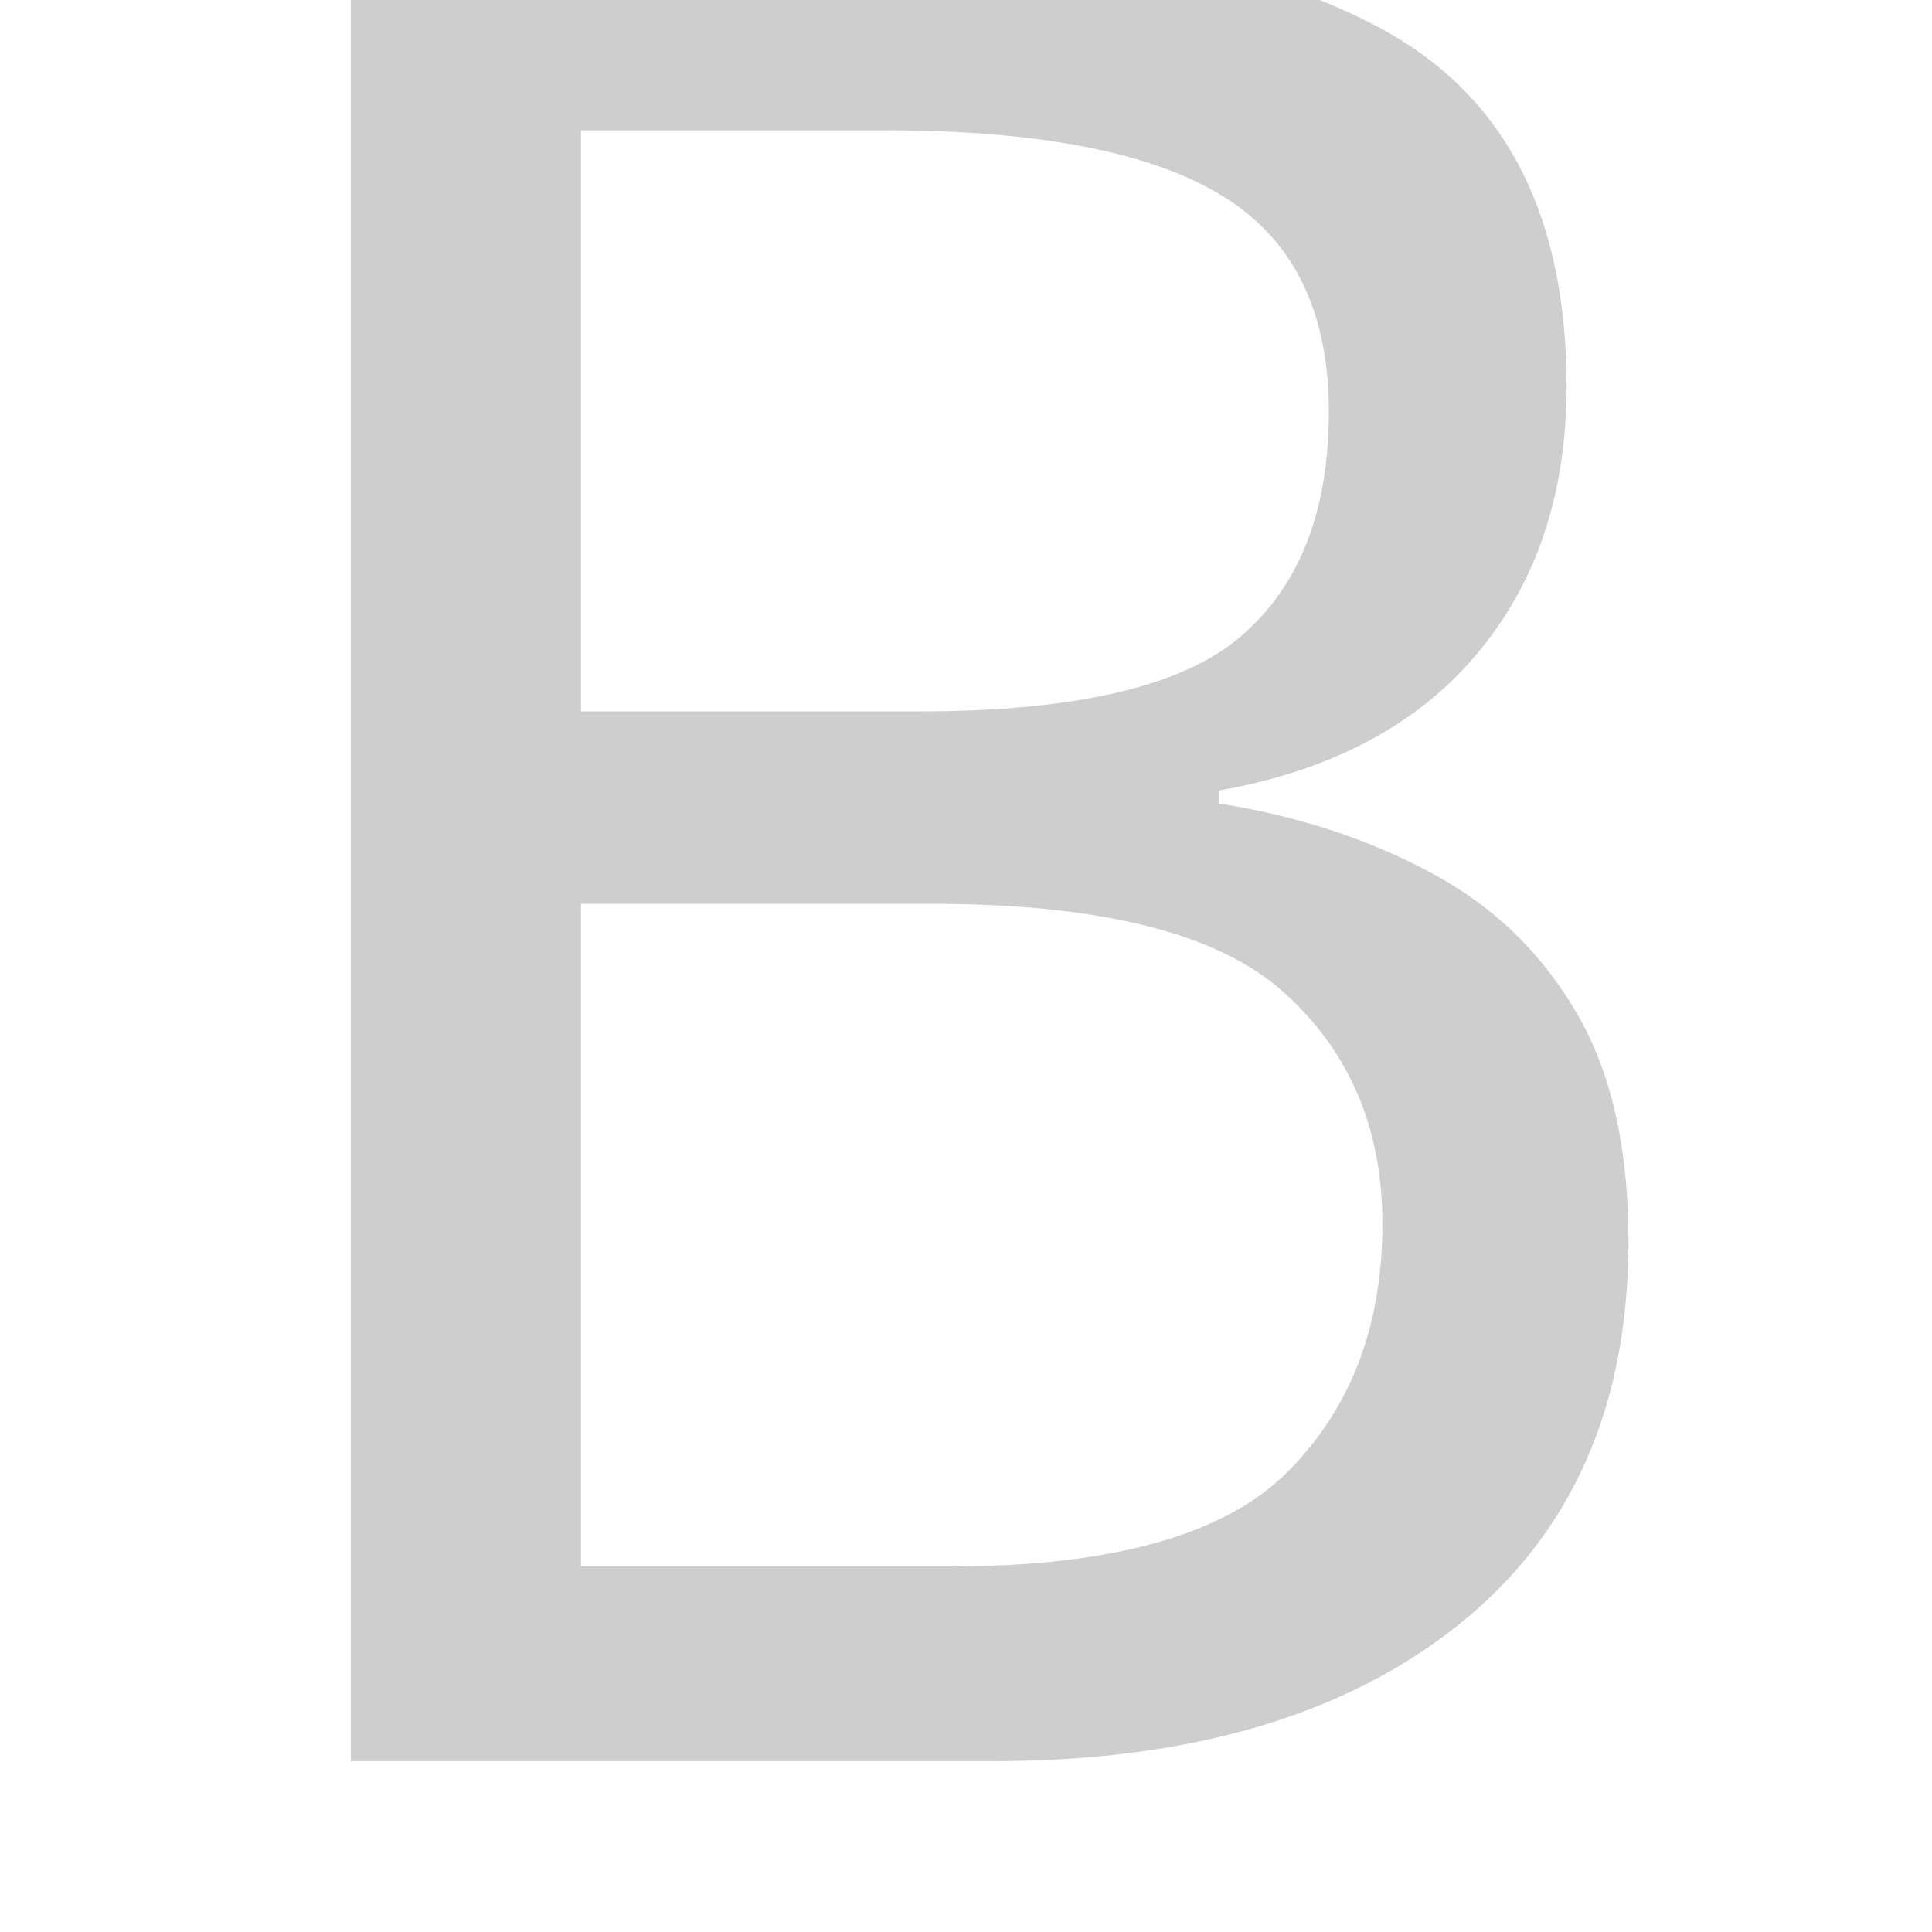
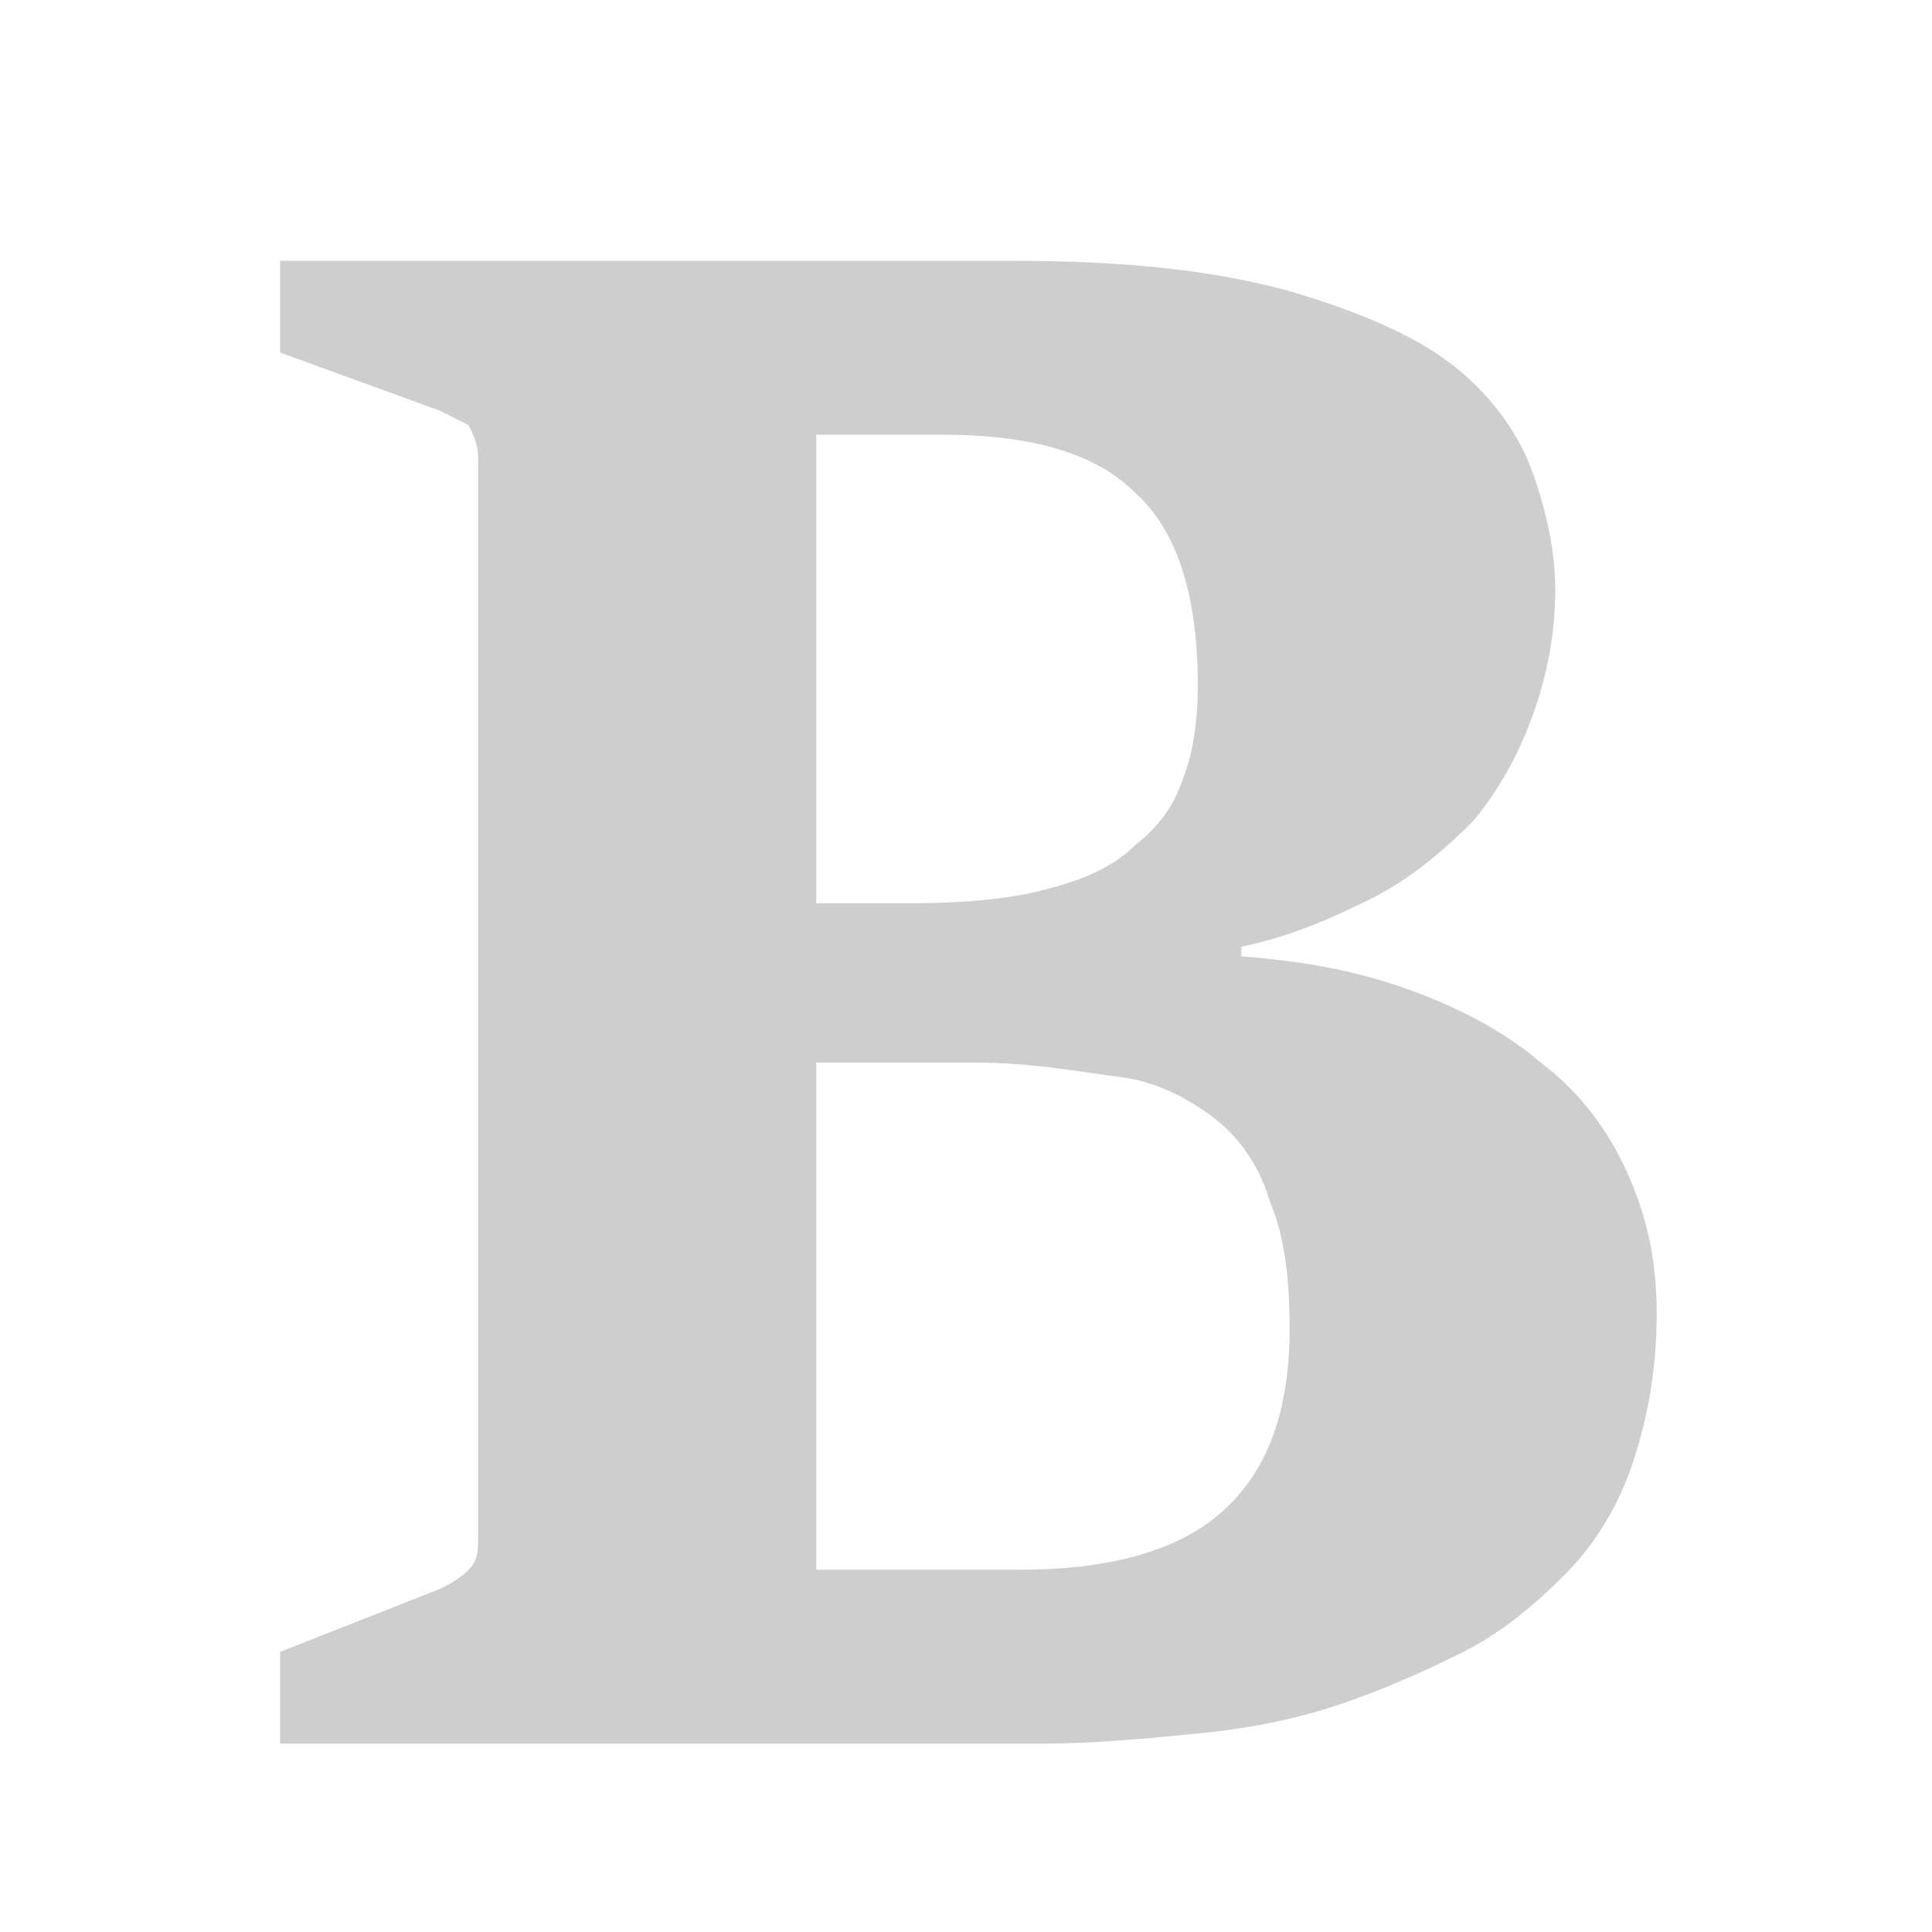
- <svg xmlns="http://www.w3.org/2000/svg" version="1.1" id="Layer_1" x="0px" y="0px" viewBox="0 0 40 40" style="enable-background:new 0 0 40 40;" xml:space="preserve">
+ <svg xmlns="http://www.w3.org/2000/svg" version="1.1" x="0px" y="0px" viewBox="0 0 40 40" style="enable-background:new 0 0 40 40;" xml:space="preserve">
  <style type="text/css">
	.st0{fill:none;}
	.st1{fill:#CECECE;}
- 	.st2{font-family:'SitkaText-Bold';}
- 	.st3{font-size:53px;}
+ 	.st2{display:none;}
+ 	.st3{display:inline;fill:none;}
+ 	.st4{display:inline;fill:#CECECE;}
+ 	.st5{display:none;fill:none;stroke:#CECECE;stroke-width:2;stroke-linecap:round;stroke-miterlimit:10;}
+ 	.st6{display:none;fill:#CECECE;}
+ 	.st7{display:inline;fill:none;stroke:#CECECE;stroke-width:2;stroke-miterlimit:10;}
+ 	.st8{display:inline;fill:none;stroke:#CECECE;stroke-width:4;stroke-linecap:round;stroke-miterlimit:10;}
+ 	.st9{display:inline;fill:none;stroke:#CECECE;stroke-width:3;stroke-linecap:round;stroke-miterlimit:10;}
+ 	.st10{display:inline;fill:#75B6CC;}
+ 	.st11{display:inline;fill:#63E58E;}
+ 	.st12{display:inline;opacity:0.5;fill:#CECECE;}
+ 	.st13{display:inline;fill:none;stroke:#CECECE;stroke-width:1.5;stroke-linecap:round;stroke-miterlimit:10;}
+ 	.st14{display:inline;opacity:0.25;fill:#3C8199;}
+ 	.st15{display:inline;fill:#998D77;}
+ 	.st16{display:inline;fill:#82A5A8;}
+ 	.st17{display:inline;fill:#64CC66;}
+ 	.st18{display:inline;fill:#5B90C4;}
+ 	.st19{display:inline;fill:#CC5A5A;}
+ 	.st20{fill:none;stroke:#000000;stroke-width:0.25;stroke-miterlimit:10;}
</style>
-   <rect class="st0" width="40" height="40" />
-   <text transform="matrix(1 0 0 1 2.1216 36.4629)" class="st1 st2 st3">B</text>
+   <g id="Layer_1">
+     <g>
+       <rect y="3" class="st0" width="40" height="40" />
+       <path class="st1" d="M5.8,34.2l3.3-1.3c0.2-0.1,0.4-0.2,0.6-0.4s0.2-0.4,0.2-0.7V9.5c0-0.3-0.1-0.5-0.2-0.7    C9.5,8.7,9.3,8.6,9.1,8.5L5.8,7.3V5.4H21c2.3,0,4.1,0.2,5.6,0.6C28,6.4,29.2,6.9,30,7.5c0.8,0.6,1.4,1.4,1.7,2.2    c0.3,0.8,0.5,1.7,0.5,2.5c0,1-0.2,1.9-0.5,2.7S31,16.4,30.5,17c-0.6,0.6-1.3,1.2-2.1,1.6c-0.8,0.4-1.7,0.8-2.7,1v0.2    c1.3,0.1,2.4,0.3,3.5,0.7c1.1,0.4,2,0.9,2.7,1.5c0.8,0.6,1.4,1.4,1.8,2.3s0.6,1.8,0.6,2.9c0,1.2-0.2,2.2-0.5,3.1S33,32,32.4,32.6    s-1.3,1.2-2.1,1.6c-0.8,0.4-1.7,0.8-2.6,1.1c-0.9,0.3-1.9,0.5-3,0.6c-1,0.1-2.1,0.2-3.1,0.2H5.8V34.2z M18.9,18.7    c1.1,0,2.1-0.1,2.8-0.3c0.8-0.2,1.4-0.5,1.8-0.9c0.5-0.4,0.8-0.8,1-1.4c0.2-0.5,0.3-1.2,0.3-1.9c0-1.8-0.4-3.2-1.3-4    C22.7,9.4,21.4,9,19.5,9h-2.6v9.7H18.9z M21.1,32.5c1.9,0,3.3-0.4,4.2-1.2c0.9-0.8,1.4-2,1.4-3.8c0-1-0.1-1.9-0.4-2.6    c-0.2-0.7-0.6-1.3-1.1-1.7s-1.2-0.8-2-0.9s-1.8-0.3-3-0.3h-3.3v10.5H21.1z" />
+     </g>
+     <g class="st2">
+       <rect class="st3" width="40" height="40" />
+       <path class="st4" d="M24.5,36.5H10.2l0.4-1.8l3.7-1.2c0.3-0.1,0.5-0.2,0.8-0.4s0.3-0.4,0.4-0.8l5.7-25.7c0.1-0.3,0-0.6-0.1-0.7    c-0.1-0.2-0.3-0.3-0.6-0.4l-3.8-1.2l0.4-1.7h14.3l-0.4,1.7l-2.7,0.8c-0.2,0.1-0.4,0.1-0.7,0.2c-0.2,0.1-0.5,0.1-0.7,0.3    c-0.2,0.1-0.4,0.2-0.6,0.4c-0.2,0.2-0.3,0.4-0.3,0.6l-5.7,25.7c-0.1,0.3,0,0.6,0.1,0.8s0.3,0.3,0.6,0.4l3.8,1.2L24.5,36.5z" />
+     </g>
+     <g class="st2">
+       <rect class="st3" width="40" height="40" />
+       <path class="st4" d="M8.2,6.1c0-0.3-0.1-0.5-0.2-0.7C7.9,5.3,7.6,5.1,7.4,5.1L4.1,4V2.4h12.7V4l-3.3,1.1c-0.2,0.1-0.4,0.2-0.6,0.4    c-0.2,0.2-0.2,0.4-0.2,0.7v16.5c0,0.5,0,1.1,0.1,1.7s0.2,1.2,0.4,1.8c0.2,0.6,0.5,1.2,0.9,1.7c0.4,0.5,0.8,1,1.4,1.5    c0.6,0.4,1.3,0.8,2.1,1c0.8,0.3,1.8,0.4,2.9,0.4c1.1,0,2.1-0.1,2.9-0.4c0.8-0.3,1.6-0.6,2.2-1c0.6-0.4,1.1-0.9,1.6-1.5    s0.7-1.1,1-1.7c0.2-0.6,0.4-1.2,0.5-1.8c0.1-0.6,0.1-1.1,0.1-1.6V6.2c0-0.3-0.1-0.5-0.2-0.7c-0.2-0.1-0.3-0.3-0.6-0.3L24.8,4V2.4    h11V4l-3.3,1.2c-0.2,0.1-0.4,0.2-0.6,0.3c-0.2,0.1-0.2,0.4-0.2,0.7v17.6c0,1.2-0.2,2.3-0.5,3.2s-0.8,1.8-1.5,2.5    c-0.6,0.7-1.3,1.4-2.1,1.9c-0.8,0.5-1.6,1-2.5,1.3c-0.9,0.3-1.7,0.6-2.6,0.7c-0.9,0.2-1.7,0.2-2.5,0.2c-1.9,0-3.7-0.3-5.1-0.8    s-2.7-1.2-3.7-2S9.5,29.2,9,28.1c-0.5-1.1-0.7-2.2-0.7-3.3V6.1z" />
+       <path class="st4" d="M2.4,37.4v-2.2h35.2v2.2H2.4z" />
+     </g>
+     <g class="st2">
+       <rect class="st3" width="40" height="40" />
+       <path class="st4" d="M8.1,26.1h2.8l1,4.9c0,0.2,0.2,0.4,0.4,0.7c0.3,0.2,0.5,0.4,0.6,0.5c0.4,0.3,0.9,0.6,1.4,0.8    c0.5,0.3,1.1,0.5,1.6,0.7s1.1,0.4,1.7,0.5c0.6,0.1,1.2,0.2,1.8,0.2c1.2,0,2.3-0.1,3.3-0.4c1-0.3,1.8-0.7,2.5-1.2    c0.7-0.5,1.2-1.1,1.6-1.9c0.4-0.7,0.5-1.6,0.5-2.5c0-1.4-0.4-2.5-1.2-3.5s-1.9-1.7-3.3-2.3c-0.7-0.3-1.3-0.5-2-0.8    c-0.7-0.2-1.3-0.5-2-0.7c-0.7-0.2-1.3-0.5-2-0.7c-0.6-0.2-1.3-0.5-1.9-0.7c-1.9-0.8-3.4-1.9-4.5-3.3c-1.1-1.4-1.6-3.2-1.6-5.2    c0-1.4,0.3-2.6,0.9-3.8s1.4-2.2,2.4-3c1-0.8,2.2-1.5,3.6-2c1.4-0.5,2.9-0.7,4.5-0.7c1,0,1.9,0,2.8,0.1s1.8,0.2,2.6,0.4    c0.8,0.1,1.6,0.3,2.4,0.5c0.8,0.2,1.5,0.4,2.3,0.5v8.6h-2.8l-0.9-4.6c0-0.2-0.2-0.4-0.4-0.6c-0.2-0.2-0.5-0.4-0.6-0.5    c-0.3-0.2-0.6-0.4-1-0.6s-0.8-0.3-1.2-0.5C23,5.1,22.5,5,22,4.9c-0.5-0.1-1-0.1-1.6-0.1c-1.1,0-2.1,0.1-3,0.4    c-0.9,0.3-1.6,0.6-2.2,1s-1.1,1-1.4,1.5c-0.3,0.6-0.5,1.2-0.5,1.9c0,0.6,0.1,1.2,0.2,1.8c0.1,0.6,0.4,1.1,0.8,1.6    c0.4,0.5,0.9,1,1.5,1.4c0.6,0.4,1.4,0.8,2.4,1.2c0.6,0.2,1.2,0.4,1.9,0.6s1.2,0.4,1.8,0.6c0.6,0.2,1.3,0.5,1.9,0.7    c0.6,0.2,1.3,0.5,2,0.8c0.8,0.3,1.6,0.7,2.3,1.2c0.8,0.5,1.4,1,2,1.7c0.6,0.7,1.1,1.5,1.4,2.4c0.4,0.9,0.5,2,0.5,3.2    c0,1.3-0.2,2.5-0.7,3.8c-0.5,1.2-1.3,2.3-2.3,3.2c-1.1,0.9-2.4,1.7-4.1,2.3c-1.7,0.6-3.7,0.9-6,0.9c-0.8,0-1.7-0.1-2.6-0.2    s-1.8-0.3-2.7-0.5c-0.9-0.2-1.9-0.4-2.8-0.7c-0.9-0.3-1.9-0.5-2.8-0.8L8.1,26.1z" />
+       <path class="st4" d="M5.1,25v-2.4h29.8V25H5.1z" />
+     </g>
+     <g class="st2">
+       <rect class="st3" width="40" height="40" />
+       <path class="st4" d="M20,37.1c-0.6,0-1.2-0.1-1.8-0.3s-1-0.5-1.5-0.9s-0.7-0.8-1-1.4s-0.4-1.1-0.4-1.7s0.1-1.2,0.4-1.7    c0.2-0.5,0.6-1,1-1.4s0.9-0.7,1.5-0.9s1.2-0.3,1.8-0.3c0.6,0,1.2,0.1,1.8,0.3c0.6,0.2,1.1,0.5,1.5,0.9s0.8,0.9,1,1.4    c0.2,0.5,0.4,1.1,0.4,1.7s-0.1,1.2-0.4,1.7c-0.2,0.5-0.6,1-1,1.4s-0.9,0.7-1.5,0.9C21.3,36.9,20.7,37.1,20,37.1z M15.5,3.9V2.7h9    v1.2l-2.4,21.5H18L15.5,3.9z" />
+     </g>
+     <g class="st2">
+       <rect x="0.5" y="8" class="st3" width="40" height="40" />
+       <path class="st4" d="M1.9,31.5L3.7,31C4,31,4.1,30.9,4.3,30.7c0.1-0.1,0.2-0.3,0.2-0.6V11.3c0-0.3-0.1-0.5-0.2-0.6    c-0.1-0.2-0.4-0.3-0.7-0.4L1.9,9.6V8.9L7.3,8v9.7v0.9c0.5-0.6,0.9-1.1,1.4-1.5c0.4-0.4,0.9-0.6,1.3-0.8c0.4-0.2,0.8-0.3,1.3-0.4    c0.4-0.1,0.8-0.1,1.2-0.1c0.7,0,1.4,0.1,2,0.3c0.6,0.2,1.2,0.5,1.7,1c0.5,0.5,0.8,1,1.1,1.8c0.3,0.7,0.4,1.6,0.4,2.6v8.7    c0,0.3,0.1,0.5,0.2,0.6s0.3,0.3,0.5,0.3l1.6,0.5v0.9h-7.6v-0.9l1.7-0.5c0.2-0.1,0.3-0.2,0.5-0.3c0.1-0.1,0.2-0.4,0.2-0.6v-7.5    c0-0.7,0-1.4-0.1-2c-0.1-0.6-0.3-1.1-0.5-1.5c-0.3-0.4-0.6-0.7-1.1-0.9c-0.5-0.2-1.1-0.3-1.8-0.3c-0.3,0-0.7,0-1,0.1    s-0.7,0.2-1.1,0.3s-0.7,0.3-1,0.5c-0.3,0.2-0.6,0.5-0.8,0.8v10.7c0,0.2,0.1,0.4,0.2,0.6C7.6,30.9,7.8,31,8,31l1.5,0.5v0.9H1.9    V31.5z" />
+       <path class="st4" d="M23.2,30.7c1-0.8,2-1.5,3-2.2c0.9-0.7,1.8-1.3,2.5-1.8c0.8-0.6,1.5-1.1,2.1-1.6s1.1-1,1.6-1.6    c0.4-0.5,0.7-1.1,1-1.6c0.2-0.6,0.3-1.2,0.3-1.9c0-0.6-0.1-1.1-0.2-1.5c-0.1-0.5-0.3-0.8-0.5-1.2c-0.3-0.3-0.6-0.6-1-0.7    c-0.4-0.2-0.9-0.3-1.5-0.3c-0.6,0-1.2,0.1-1.8,0.4c-0.6,0.2-1.2,0.5-1.7,0.9c-0.5,0.3-1,0.7-1.5,1c-0.4,0.4-0.8,0.7-1.1,0.9h-0.5    l-0.4-2.9c0.2-0.1,0.6-0.3,1-0.5c0.4-0.2,0.9-0.4,1.5-0.6c0.6-0.2,1.2-0.4,1.9-0.5c0.7-0.2,1.4-0.2,2.1-0.2c1,0,1.9,0.1,2.7,0.3    c0.8,0.2,1.6,0.5,2.2,0.9s1.1,0.9,1.4,1.6c0.4,0.6,0.5,1.4,0.5,2.3c0,0.8-0.1,1.5-0.4,2.1s-0.6,1.2-1.1,1.8    c-0.5,0.5-1,1.1-1.6,1.6c-0.6,0.5-1.3,1-2.1,1.5s-1.6,1-2.5,1.5c-0.9,0.5-1.8,1.1-2.7,1.7v0.1l2.2-0.1h6.9c0.3,0,0.6-0.1,0.7-0.2    c0.2-0.1,0.3-0.3,0.3-0.6l0.4-1.9h1.1v5.3H23.2V30.7z" />
+     </g>
+     <g class="st2">
+       <rect y="11" class="st3" width="40" height="40" />
+       <path class="st4" d="M11.7,27.8l-7.9-6.7l7.9-6.6l1.8,1.9l-5.8,4.8l5.8,4.8L11.7,27.8z" />
+       <path class="st4" d="M24.7,16.1c0,0.7-0.1,1.2-0.3,1.8s-0.5,1-0.9,1.3s-0.8,0.7-1.3,0.9s-1.1,0.4-1.8,0.5l-0.1,2.2h-2.4l-0.2-4.4    h1.7c0.4,0,0.7-0.1,1-0.2s0.5-0.3,0.7-0.4s0.3-0.4,0.4-0.7s0.1-0.5,0.1-0.8c0-0.4-0.1-0.7-0.2-1s-0.4-0.6-0.8-0.9    s-0.8-0.4-1.3-0.6s-1.2-0.2-1.9-0.2h-0.7V11h0.8c1.2,0,2.3,0.1,3.2,0.4s1.6,0.7,2.3,1.1s1.1,1,1.4,1.6S24.7,15.4,24.7,16.1z     M21.1,26c0,0.3-0.1,0.5-0.2,0.7s-0.2,0.4-0.4,0.6s-0.4,0.3-0.6,0.4s-0.5,0.1-0.8,0.1s-0.5,0-0.7-0.1s-0.4-0.2-0.6-0.4    s-0.3-0.4-0.4-0.6s-0.2-0.5-0.2-0.7s0.1-0.5,0.2-0.7s0.2-0.4,0.4-0.6s0.4-0.3,0.6-0.4s0.5-0.1,0.7-0.1s0.5,0,0.8,0.1    s0.4,0.2,0.6,0.4s0.3,0.4,0.4,0.6S21.1,25.7,21.1,26z" />
+       <path class="st4" d="M28.3,14.5l7.9,6.6l-7.9,6.7L26.5,26l5.8-4.8l-5.8-4.8L28.3,14.5z" />
+     </g>
+     <g class="st2">
+       <rect x="10" y="13" class="st3" width="40" height="40" />
+       <path class="st4" d="M26.1,32l2.1-0.6c0.1,0,0.2-0.1,0.3-0.2s0.1-0.2,0.1-0.3V17.7h-3.8c-0.1,0-0.2,0-0.3,0.1s-0.1,0.2-0.1,0.3    l-0.5,2.6h-1.6v-4.6h15.7v4.6h-1.6L35.7,18c0-0.1-0.1-0.2-0.1-0.3c-0.1-0.1-0.2-0.1-0.3-0.1h-3.9v13.2c0,0.1,0,0.3,0.1,0.3    c0.1,0.1,0.2,0.1,0.3,0.2l2.1,0.6V33h-7.8V32z" />
+     </g>
+     <g class="st2">
+       <rect x="-7" y="7.5" class="st3" width="40" height="40" />
+       <path class="st4" d="M7.5,31.7l2.9-0.9c0.2-0.1,0.4-0.2,0.5-0.3c0.1-0.1,0.2-0.3,0.2-0.6V9.7H5.3c-0.2,0-0.4,0.1-0.5,0.2    s-0.2,0.3-0.3,0.5l-0.7,3.8H1.7V7.5h22.6v6.6h-2.1l-0.7-3.8c0-0.2-0.1-0.4-0.3-0.5c-0.1-0.1-0.3-0.2-0.5-0.2h-5.9v20.3    c0,0.3,0.1,0.5,0.2,0.6c0.1,0.1,0.3,0.2,0.5,0.3l2.9,0.9V33h-11V31.7z" />
+     </g>
+     <g class="st2">
+       <rect x="-24" class="st3" width="40" height="40" />
+       <path class="st4" d="M5.7,9.8l1.6-0.4c0.1,0,0.1-0.1,0.2-0.1s0.1-0.1,0.1-0.2V4.8l0.1-0.9L7.5,3.9l-2,0.4V3.7l2.8-1.3h0.6    c0,0.2,0,0.3,0,0.5s0,0.4,0,0.6c0,0.2,0,0.4,0,0.6s0,0.4,0,0.5v4.5c0,0.1,0,0.2,0.1,0.2c0,0.1,0.1,0.1,0.2,0.1l1.5,0.4v0.5h-5V9.8    z" />
+       <path class="st4" d="M12.8,9.5c0-0.1,0-0.3,0.1-0.4C12.9,9,13,8.9,13.1,8.8s0.2-0.2,0.3-0.2c0.1-0.1,0.3-0.1,0.4-0.1    c0.1,0,0.3,0,0.4,0.1c0.1,0.1,0.2,0.1,0.3,0.2c0.1,0.1,0.2,0.2,0.2,0.3c0.1,0.1,0.1,0.3,0.1,0.4c0,0.1,0,0.3-0.1,0.4    c-0.1,0.1-0.1,0.2-0.2,0.3c-0.1,0.1-0.2,0.2-0.3,0.2c-0.1,0.1-0.3,0.1-0.4,0.1c-0.1,0-0.3,0-0.4-0.1c-0.1-0.1-0.2-0.1-0.3-0.2    c-0.1-0.1-0.2-0.2-0.2-0.3C12.8,9.8,12.8,9.6,12.8,9.5z" />
+       <path class="st4" d="M3.5,21.5c0.5-0.3,0.9-0.6,1.3-0.9c0.4-0.3,0.8-0.5,1.2-0.8c0.4-0.3,0.7-0.5,1-0.8c0.3-0.2,0.5-0.5,0.8-0.8    s0.4-0.5,0.5-0.8s0.2-0.5,0.2-0.8c0-0.3,0-0.5-0.1-0.7c-0.1-0.2-0.1-0.4-0.3-0.5s-0.3-0.2-0.5-0.3C7.4,15.1,7.2,15,6.9,15    c-0.3,0-0.5,0.1-0.8,0.2c-0.3,0.1-0.5,0.2-0.8,0.4C5,15.7,4.8,15.8,4.6,16s-0.4,0.3-0.5,0.4H3.8l-0.1-1.4c0.1-0.1,0.3-0.1,0.5-0.2    c0.2-0.1,0.4-0.2,0.7-0.2c0.2-0.1,0.5-0.1,0.8-0.2c0.3-0.1,0.6-0.1,1-0.1c0.5,0,0.9,0,1.3,0.1s0.7,0.2,1,0.4s0.5,0.4,0.7,0.7    c0.2,0.3,0.3,0.6,0.3,1c0,0.3-0.1,0.6-0.2,0.9c-0.1,0.3-0.3,0.5-0.5,0.8C9,18.5,8.8,18.7,8.5,19c-0.3,0.2-0.6,0.5-0.9,0.7    c-0.3,0.2-0.7,0.5-1.1,0.7c-0.4,0.2-0.8,0.5-1.2,0.8v0.1l1.1-0.1h2.8c0.1,0,0.2,0,0.3-0.1c0.1,0,0.1-0.1,0.1-0.2l0.2-0.9h0.7v2.4    H3.5V21.5z" />
+       <path class="st4" d="M12.8,21.5c0-0.1,0-0.3,0.1-0.4c0.1-0.1,0.1-0.2,0.2-0.3s0.2-0.2,0.3-0.2c0.1-0.1,0.3-0.1,0.4-0.1    c0.1,0,0.3,0,0.4,0.1c0.1,0.1,0.2,0.1,0.3,0.2c0.1,0.1,0.2,0.2,0.2,0.3c0.1,0.1,0.1,0.3,0.1,0.4c0,0.1,0,0.3-0.1,0.4    c-0.1,0.1-0.1,0.2-0.2,0.3c-0.1,0.1-0.2,0.2-0.3,0.2c-0.1,0.1-0.3,0.1-0.4,0.1c-0.1,0-0.3,0-0.4-0.1c-0.1-0.1-0.2-0.1-0.3-0.2    c-0.1-0.1-0.2-0.2-0.2-0.3C12.8,21.8,12.8,21.6,12.8,21.5z" />
+       <path class="st4" d="M3.6,34.7h0.3c0.1,0.1,0.3,0.2,0.5,0.3c0.2,0.1,0.5,0.3,0.7,0.4s0.6,0.2,0.9,0.3c0.3,0.1,0.6,0.1,0.9,0.1    c0.3,0,0.6,0,0.9-0.1c0.3-0.1,0.5-0.2,0.6-0.4s0.3-0.4,0.4-0.7c0.1-0.3,0.1-0.5,0.1-0.9c0-0.3,0-0.6-0.1-0.8    c-0.1-0.2-0.2-0.5-0.4-0.6C8.3,32.2,8,32,7.7,31.9s-0.6-0.2-1.1-0.2h-1v-1h0.8c0.7,0,1.2-0.2,1.5-0.5c0.3-0.3,0.5-0.8,0.5-1.5    c0-0.2,0-0.5-0.1-0.7c0-0.2-0.1-0.4-0.2-0.5c-0.1-0.1-0.3-0.3-0.5-0.4c-0.2-0.1-0.4-0.1-0.7-0.1c-0.3,0-0.5,0-0.8,0.1    c-0.3,0.1-0.5,0.2-0.8,0.3c-0.2,0.1-0.5,0.2-0.7,0.4c-0.2,0.1-0.4,0.2-0.5,0.3H4l0-1.4c0.1,0,0.2-0.1,0.4-0.2    c0.2-0.1,0.4-0.1,0.6-0.2s0.5-0.1,0.8-0.2s0.6-0.1,0.9-0.1c0.4,0,0.9,0.1,1.3,0.2C8.4,26.6,8.7,26.8,9,27c0.3,0.2,0.6,0.4,0.7,0.7    c0.2,0.3,0.3,0.6,0.3,1c0,0.2,0,0.4-0.1,0.7c-0.1,0.2-0.2,0.5-0.4,0.7c-0.2,0.2-0.4,0.4-0.7,0.6c-0.3,0.2-0.7,0.4-1.1,0.5l0,0.1    c0.2,0,0.4,0.1,0.6,0.1c0.2,0,0.4,0.1,0.6,0.2c0.2,0.1,0.4,0.2,0.5,0.3c0.2,0.1,0.3,0.3,0.5,0.5c0.1,0.2,0.2,0.4,0.3,0.6    s0.1,0.5,0.1,0.8c0,0.3-0.1,0.6-0.2,0.9c-0.1,0.3-0.3,0.5-0.4,0.8c-0.2,0.2-0.4,0.4-0.7,0.6c-0.3,0.2-0.5,0.3-0.8,0.4    c-0.3,0.1-0.6,0.2-0.9,0.3c-0.3,0.1-0.6,0.1-1,0.1c-0.3,0-0.7,0-1-0.1c-0.3,0-0.6-0.1-0.8-0.2c-0.2-0.1-0.5-0.1-0.6-0.2    c-0.2-0.1-0.3-0.1-0.5-0.2L3.6,34.7z" />
+       <path class="st4" d="M12.8,33.5c0-0.1,0-0.3,0.1-0.4c0.1-0.1,0.1-0.2,0.2-0.3c0.1-0.1,0.2-0.2,0.3-0.2c0.1-0.1,0.3-0.1,0.4-0.1    c0.1,0,0.3,0,0.4,0.1c0.1,0.1,0.2,0.1,0.3,0.2c0.1,0.1,0.2,0.2,0.2,0.3c0.1,0.1,0.1,0.3,0.1,0.4c0,0.1,0,0.3-0.1,0.4    c-0.1,0.1-0.1,0.2-0.2,0.3c-0.1,0.1-0.2,0.2-0.3,0.2c-0.1,0.1-0.3,0.1-0.4,0.1c-0.1,0-0.3,0-0.4-0.1c-0.1-0.1-0.2-0.1-0.3-0.2    c-0.1-0.1-0.2-0.2-0.2-0.3C12.8,33.8,12.8,33.6,12.8,33.5z" />
+     </g>
+     <g class="st2">
+       <rect x="-16" y="9" class="st3" width="72" height="72" />
+       <path class="st4" d="M13.7,28.1c-1,0-1.9-0.2-2.6-0.5c-0.7-0.3-1.3-0.8-1.8-1.4c-0.5-0.6-0.8-1.3-1-2.2c-0.2-0.8-0.3-1.8-0.3-2.9    c0-1.4,0.3-2.7,0.9-3.9c0.6-1.2,1.3-2.3,2.3-3.3c0.9-1,2-1.9,3.1-2.7c1.1-0.8,2.2-1.5,3.3-2.1l1.8,2.6c-0.9,0.6-1.6,1.2-2.2,1.8    c-0.6,0.6-1.1,1.2-1.5,1.7c-0.4,0.6-0.8,1.1-1,1.6s-0.5,1-0.7,1.5c0.8,0.5,1.5,0.9,2,1.2c0.6,0.4,1,0.7,1.4,1.1    c0.4,0.4,0.6,0.8,0.8,1.2s0.3,1,0.3,1.6c0,0.5-0.1,1-0.3,1.5c-0.2,0.5-0.5,1-0.9,1.4c-0.4,0.4-0.9,0.8-1.5,1.1    C15.1,28,14.4,28.1,13.7,28.1z M27.1,28.1c-1,0-1.9-0.2-2.6-0.5c-0.7-0.3-1.3-0.8-1.8-1.4c-0.5-0.6-0.8-1.3-1-2.2    c-0.2-0.8-0.3-1.8-0.3-2.9c0-1.4,0.3-2.7,0.9-3.9c0.6-1.2,1.4-2.3,2.3-3.3c0.9-1,1.9-1.9,3.1-2.7c1.1-0.8,2.2-1.5,3.3-2.1l1.8,2.6    c-0.9,0.6-1.6,1.2-2.2,1.8c-0.6,0.6-1.1,1.2-1.5,1.7c-0.4,0.6-0.8,1.1-1,1.6s-0.5,1-0.7,1.5c0.8,0.5,1.4,0.9,2,1.2    c0.6,0.4,1,0.7,1.4,1.1c0.4,0.4,0.7,0.8,0.8,1.2s0.3,1,0.3,1.6c0,0.5-0.1,1-0.3,1.5s-0.5,1-0.9,1.4c-0.4,0.4-0.9,0.8-1.5,1.1    C28.5,28,27.8,28.1,27.1,28.1z" />
+     </g>
+     <g class="st2">
+       <rect y="8" class="st3" width="40" height="40" />
+       <path class="st4" d="M12.4,18.9c0,1.1-0.2,2-0.5,2.9c-0.3,0.8-0.7,1.5-1.3,2S9.5,24.7,8.8,25s-1.5,0.4-2.4,0.4    c-0.4,0-0.8,0-1.2-0.1c-0.4,0-0.8-0.1-1.2-0.2v5.1H2V13h1.9L4,15c0.6-0.8,1.3-1.4,2-1.8c0.7-0.3,1.4-0.5,2.2-0.5    c0.7,0,1.3,0.1,1.8,0.4c0.5,0.3,1,0.7,1.3,1.2c0.4,0.5,0.6,1.2,0.8,1.9C12.3,17.1,12.4,18,12.4,18.9z M10.3,19    c0-0.6,0-1.2-0.1-1.8c-0.1-0.5-0.2-1-0.4-1.4c-0.2-0.4-0.5-0.7-0.8-0.9c-0.3-0.2-0.7-0.3-1.1-0.3c-0.3,0-0.5,0-0.8,0.1    c-0.3,0.1-0.6,0.2-0.9,0.4c-0.3,0.2-0.6,0.5-0.9,0.8c-0.3,0.3-0.7,0.7-1.1,1.2v5.9c0.4,0.2,0.8,0.3,1.2,0.4    c0.4,0.1,0.9,0.1,1.3,0.1c1.1,0,2-0.4,2.7-1.2C9.9,21.7,10.3,20.6,10.3,19z" />
+       <path class="st4" d="M15.6,13h1.9l0.1,2.3c0.7-0.9,1.4-1.5,2.1-1.9c0.7-0.4,1.4-0.6,2.1-0.6c1.3,0,2.2,0.4,2.9,1.2    c0.7,0.8,1,2,0.9,3.7h-2.1c0-1.1-0.1-1.9-0.5-2.3c-0.3-0.5-0.8-0.7-1.5-0.7c-0.3,0-0.6,0.1-0.9,0.2c-0.3,0.1-0.6,0.3-0.9,0.5    c-0.3,0.2-0.6,0.5-1,0.9c-0.3,0.4-0.7,0.8-1.1,1.3v7.9h-2.1V13z" />
+       <path class="st4" d="M38.6,18.5c0,0.3,0,0.6,0,0.8c0,0.2,0,0.4,0,0.6h-8.6c0,1.3,0.3,2.2,1,2.9c0.7,0.7,1.7,1,3,1    c0.4,0,0.7,0,1.1,0c0.4,0,0.7-0.1,1-0.1s0.7-0.1,1-0.2c0.3-0.1,0.6-0.1,0.8-0.2v1.7c-0.6,0.2-1.2,0.3-2,0.4    c-0.7,0.1-1.5,0.2-2.3,0.2c-1,0-2-0.1-2.7-0.4s-1.4-0.7-1.9-1.2c-0.5-0.5-0.8-1.2-1.1-2c-0.2-0.8-0.3-1.7-0.3-2.7    c0-0.9,0.1-1.7,0.4-2.4c0.2-0.8,0.6-1.4,1.1-2c0.5-0.6,1.1-1,1.8-1.4s1.5-0.5,2.4-0.5c0.9,0,1.6,0.1,2.3,0.4    c0.7,0.3,1.2,0.6,1.7,1.1c0.5,0.5,0.8,1.1,1,1.8C38.4,16.8,38.6,17.6,38.6,18.5z M36.3,18.2c0-0.5,0-1-0.2-1.5    c-0.1-0.5-0.3-0.8-0.6-1.2c-0.3-0.3-0.6-0.6-1-0.8c-0.4-0.2-0.9-0.3-1.4-0.3c-0.5,0-0.9,0.1-1.3,0.3c-0.4,0.2-0.7,0.4-1,0.8    c-0.3,0.3-0.5,0.7-0.7,1.2c-0.2,0.5-0.3,1-0.3,1.5H36.3z" />
+     </g>
+     <line class="st5" x1="20" y1="7" x2="35.5" y2="7" />
+     <line class="st5" x1="20.5" y1="19.8" x2="36" y2="19.8" />
+     <line class="st5" x1="20.5" y1="32.5" x2="36" y2="32.5" />
+     <circle class="st6" cx="8" cy="7" r="3" />
+     <circle class="st6" cx="8" cy="20" r="3" />
+     <circle class="st6" cx="8" cy="33" r="3" />
+     <g class="st2">
+       <rect x="-41.2" y="-24" class="st3" width="14.6" height="14.8" />
+     </g>
+   </g>
+   <g id="hide" class="st2">
+     <path class="st4" d="M25.3,11.5l-3,3c-0.7-0.3-1.5-0.5-2.3-0.5c-3.2,0-5.8,2.6-5.8,5.8c0,0.8,0.2,1.6,0.5,2.3l-4.2,4.2   c-4.7-2.7-8-6.4-8-6.4s8.2-9.3,17.5-9.3C21.8,10.6,23.6,10.9,25.3,11.5z" />
+     <path class="st4" d="M29,13.2L35.2,7c0.2-0.2,0.3-0.5,0.3-0.8c0-0.3-0.1-0.6-0.3-0.8c-0.1-0.1-0.2-0.2-0.3-0.2   c-0.4-0.2-1-0.1-1.3,0.2L4.8,34c-0.1,0.1-0.2,0.3-0.3,0.4c0,0.1-0.1,0.3-0.1,0.4c0,0.3,0.1,0.6,0.3,0.8c0.5,0.5,1.2,0.5,1.6,0   l7.6-7.6c1.9,0.7,3.9,1.2,5.9,1.2c9.3,0,17.5-9.3,17.5-9.3S34,15.9,29,13.2z M20,25.7c-1,0-2-0.3-2.9-0.7l7.9-7.9   c0.5,0.8,0.7,1.8,0.7,2.9C25.8,23.1,23.2,25.7,20,25.7z" />
+   </g>
+   <g id="Layer_12" class="st2">
+     <ellipse class="st4" cx="8.5" cy="33.8" rx="5.1" ry="4.5" />
+     <ellipse class="st4" cx="29" cy="27.3" rx="5.1" ry="4.5" />
+     <line class="st7" x1="12.6" y1="34.1" x2="12.6" y2="7.8" />
+     <line class="st7" x1="33.1" y1="27.7" x2="33.1" y2="4" />
+     <line class="st8" x1="13.6" y1="7.8" x2="32.1" y2="4" />
+     <line class="st7" x1="12.6" y1="13.3" x2="33.1" y2="9.4" />
+   </g>
+   <g id="Layer_13" class="st2">
+     <line class="st9" x1="6" y1="30.5" x2="6" y2="34.5" />
+     <line class="st9" x1="34" y1="30.5" x2="34" y2="34.5" />
+     <line class="st9" x1="6" y1="34.5" x2="34" y2="34.5" />
+     <path class="st4" d="M27.1,19.2l-6.6,8.9c-0.3,0.4-0.8,0.4-1.1,0l-6.6-8.9c-0.3-0.4,0-1.1,0.5-1.1h2.4c0.4,0,0.7-0.3,0.7-0.7V5.9   c0-0.4,0.3-0.7,0.7-0.7h5.7c0.4,0,0.7,0.3,0.7,0.7v11.5c0,0.4,0.3,0.7,0.7,0.7h2.4C27.1,18.1,27.4,18.7,27.1,19.2z" />
+   </g>
+   <g id="url" class="st2">
+     <path class="st10" d="M36,20.7c-0.3,8.2-6.8,14.8-15,15.3c1-1.3,1.7-3.3,4-5c4-3-2-3-4-2s-4-6-5-10s-7,0-6,5c0.8,4-1.6,3.9-2.6,5.9   C5.3,27.2,4,23.7,4,20C4,12.5,9.2,6.2,16.2,4.5C13.7,6.7,11.6,9.8,14,9c3-1,10,1,10,3s3,12,4,9s0-9,2-8s2,8,4,8   C34.6,21,35.3,20.9,36,20.7z" />
+     <path class="st11" d="M25,31c-2.3,1.7-2.9,3.7-4,5c-0.3,0-0.7,0-1,0c-5.1,0-9.6-2.4-12.6-6.1c1-2,3.4-1.9,2.6-5.9c-1-5,5-9,6-5   s3,11,5,10S29,28,25,31z" />
+     <path class="st11" d="M36,20c0,0.2,0,0.5,0,0.7c-0.7,0.2-1.4,0.3-2,0.3c-2,0-2-7-4-8s-1,5-2,8s-4-7-4-9s-7-4-10-3   c-2.4,0.8-0.3-2.3,2.2-4.5C17.4,4.2,18.7,4,20,4C28.8,4,36,11.2,36,20z" />
+   </g>
+   <g id="Layer_9" class="st2">
+ </g>
+   <g id="pad" class="st2">
+     <path class="st12" d="M34.4,33.5H5.6c-1.4,0-2.6-1.1-2.6-2.6V9.1c0-1.4,1.1-2.6,2.6-2.6h28.9c1.4,0,2.6,1.1,2.6,2.6v21.9   C37,32.4,35.9,33.5,34.4,33.5z" />
+     <line class="st13" x1="20" y1="7.8" x2="16.5" y2="11.3" />
+     <line class="st13" x1="20" y1="7.8" x2="23.5" y2="11.3" />
+     <line class="st13" x1="20" y1="32.3" x2="23.5" y2="28.8" />
+     <line class="st13" x1="20" y1="32.3" x2="16.5" y2="28.8" />
+     <line class="st13" x1="35.8" y1="20" x2="32.3" y2="16.5" />
+     <line class="st13" x1="35.8" y1="20" x2="32.3" y2="23.5" />
+     <line class="st13" x1="4.3" y1="20" x2="7.8" y2="23.5" />
+     <line class="st13" x1="4.3" y1="20" x2="7.8" y2="16.5" />
+   </g>
+   <g id="img" class="st2">
+     <path class="st12" d="M34.4,6.5H5.6C4.2,6.5,3,7.6,3,9.1v21.9c0,1.4,1.2,2.6,2.6,2.6h28.9c1.4,0,2.6-1.2,2.6-2.6V9.1   C37,7.6,35.8,6.5,34.4,6.5z M35,29.3c0,1.4-1.2,2.6-2.6,2.6H7.6c-1.4,0-2.6-1.1-2.6-2.6V10.6c0-1.4,1.2-2.6,2.6-2.6h24.9   c1.4,0,2.6,1.2,2.6,2.6V29.3z" />
+     <path class="st14" d="M29,16c-0.3,0-0.6,0.1-0.8,0.2H33v11.5c0,0.8-0.3,1.5-0.9,1.9c-0.5,0.4-1,0.6-1.7,0.6H9.6   c-1.4,0-2.6-1.1-2.6-2.6V12.2c0-1.4,1.2-2.6,2.6-2.6h20.9c1.4,0,2.6,1.1,2.6,2.6v3c-0.4-0.1-0.9-0.2-1.5-0.2C30.1,15,29,15.5,29,16   L29,16z" />
+     <path class="st15" d="M32.1,29.7c-0.5,0.4-1,0.6-1.7,0.6H11.7c0-0.2,0-0.4,0.1-0.6l4.5-6.7c0.1,0.1,0.3,0.1,0.6-0.1c2-1,3-1,4,0   s4,1,4,0s1.7-0.7,2.4-0.3L32.1,29.7z" />
+     <path class="st4" d="M27.4,22.7C26.7,22.3,25,22,25,23s-3,1-4,0s-2-1-4,0c-0.4,0.2-0.6,0.2-0.6,0.1l5-7.4c0.3-0.5,1-0.5,1.3,0   L27.4,22.7z" />
+     <path class="st4" d="M17,15H8c0-0.5,0.9-1,2-1c0.4,0,0.8,0,1.1,0.1c0.2-0.7,1-1.1,1.9-1.1c0.9,0,1.7,0.5,1.9,1.1   c0.2,0,0.4-0.1,0.6-0.1C16.3,14,17,14.5,17,15z" />
+     <path class="st4" d="M33,15.2v1h-4.8c0.2-0.1,0.5-0.2,0.8-0.2v0c0-0.5,1.1-1,2.5-1C32.1,15,32.6,15.1,33,15.2z" />
+     <path class="st4" d="M16,21.5h-3c-0.1,0-0.1,0-0.2,0c0,0,0,0,0,0H8C8,21.2,8.7,21,9.5,21c0.2,0,0.3,0,0.5,0v0c0-0.5,0.7-1,1.5-1   c0.6,0,1.1,0.2,1.3,0.5c0.1,0,0.1,0,0.2,0c0.3,0,0.5,0.2,0.5,0.5C14.9,21,16,21.2,16,21.5z" />
+     <path class="st16" d="M13,21.5h-0.2c0,0,0,0,0,0C12.9,21.5,12.9,21.5,13,21.5z" />
+   </g>
+   <g id="Layer_4" class="st2">
+     <rect x="9" y="6" class="st4" width="22" height="3" />
+     <rect x="4" y="14.3" class="st4" width="32" height="3" />
+     <rect x="10" y="22.7" class="st4" width="20" height="3" />
+     <rect x="2" y="31" class="st4" width="36" height="3" />
+   </g>
+   <g id="Layer_5" class="st2">
+     <rect x="2" y="6" class="st4" width="22" height="3" />
+     <rect x="2" y="14.3" class="st4" width="32" height="3" />
+     <rect x="2" y="22.7" class="st4" width="20" height="3" />
+     <rect x="2" y="31" class="st4" width="36" height="3" />
+   </g>
+   <g id="Layer_6" class="st2">
+     <rect x="16" y="6" class="st4" width="22" height="3" />
+     <rect x="6" y="14.3" class="st4" width="32" height="3" />
+     <rect x="18" y="22.7" class="st4" width="20" height="3" />
+     <rect x="2" y="31" class="st4" width="36" height="3" />
+   </g>
+   <g id="color" class="st2">
+     <circle class="st17" cx="26" cy="25" r="10" />
+     <circle class="st18" cx="14" cy="25" r="10" />
+     <circle class="st19" cx="20" cy="15" r="10" />
+   </g>
+   <g id="Layer_2">
+     <line class="st20" x1="-3" y1="33" x2="-28" y2="33" />
+     <line class="st20" x1="-3" y1="8" x2="-28" y2="8" />
+     <g>
+ 	</g>
+     <g>
+ 	</g>
+     <g>
+ 	</g>
+     <g>
+ 	</g>
+     <g>
+ 	</g>
+     <g>
+ 	</g>
+     <g>
+ 	</g>
+     <g>
+ 	</g>
+     <g>
+ 	</g>
+     <g>
+ 	</g>
+     <g>
+ 	</g>
+     <g>
+ 	</g>
+     <g>
+ 	</g>
+     <g>
+ 	</g>
+     <g>
+ 	</g>
+   </g>
</svg>
